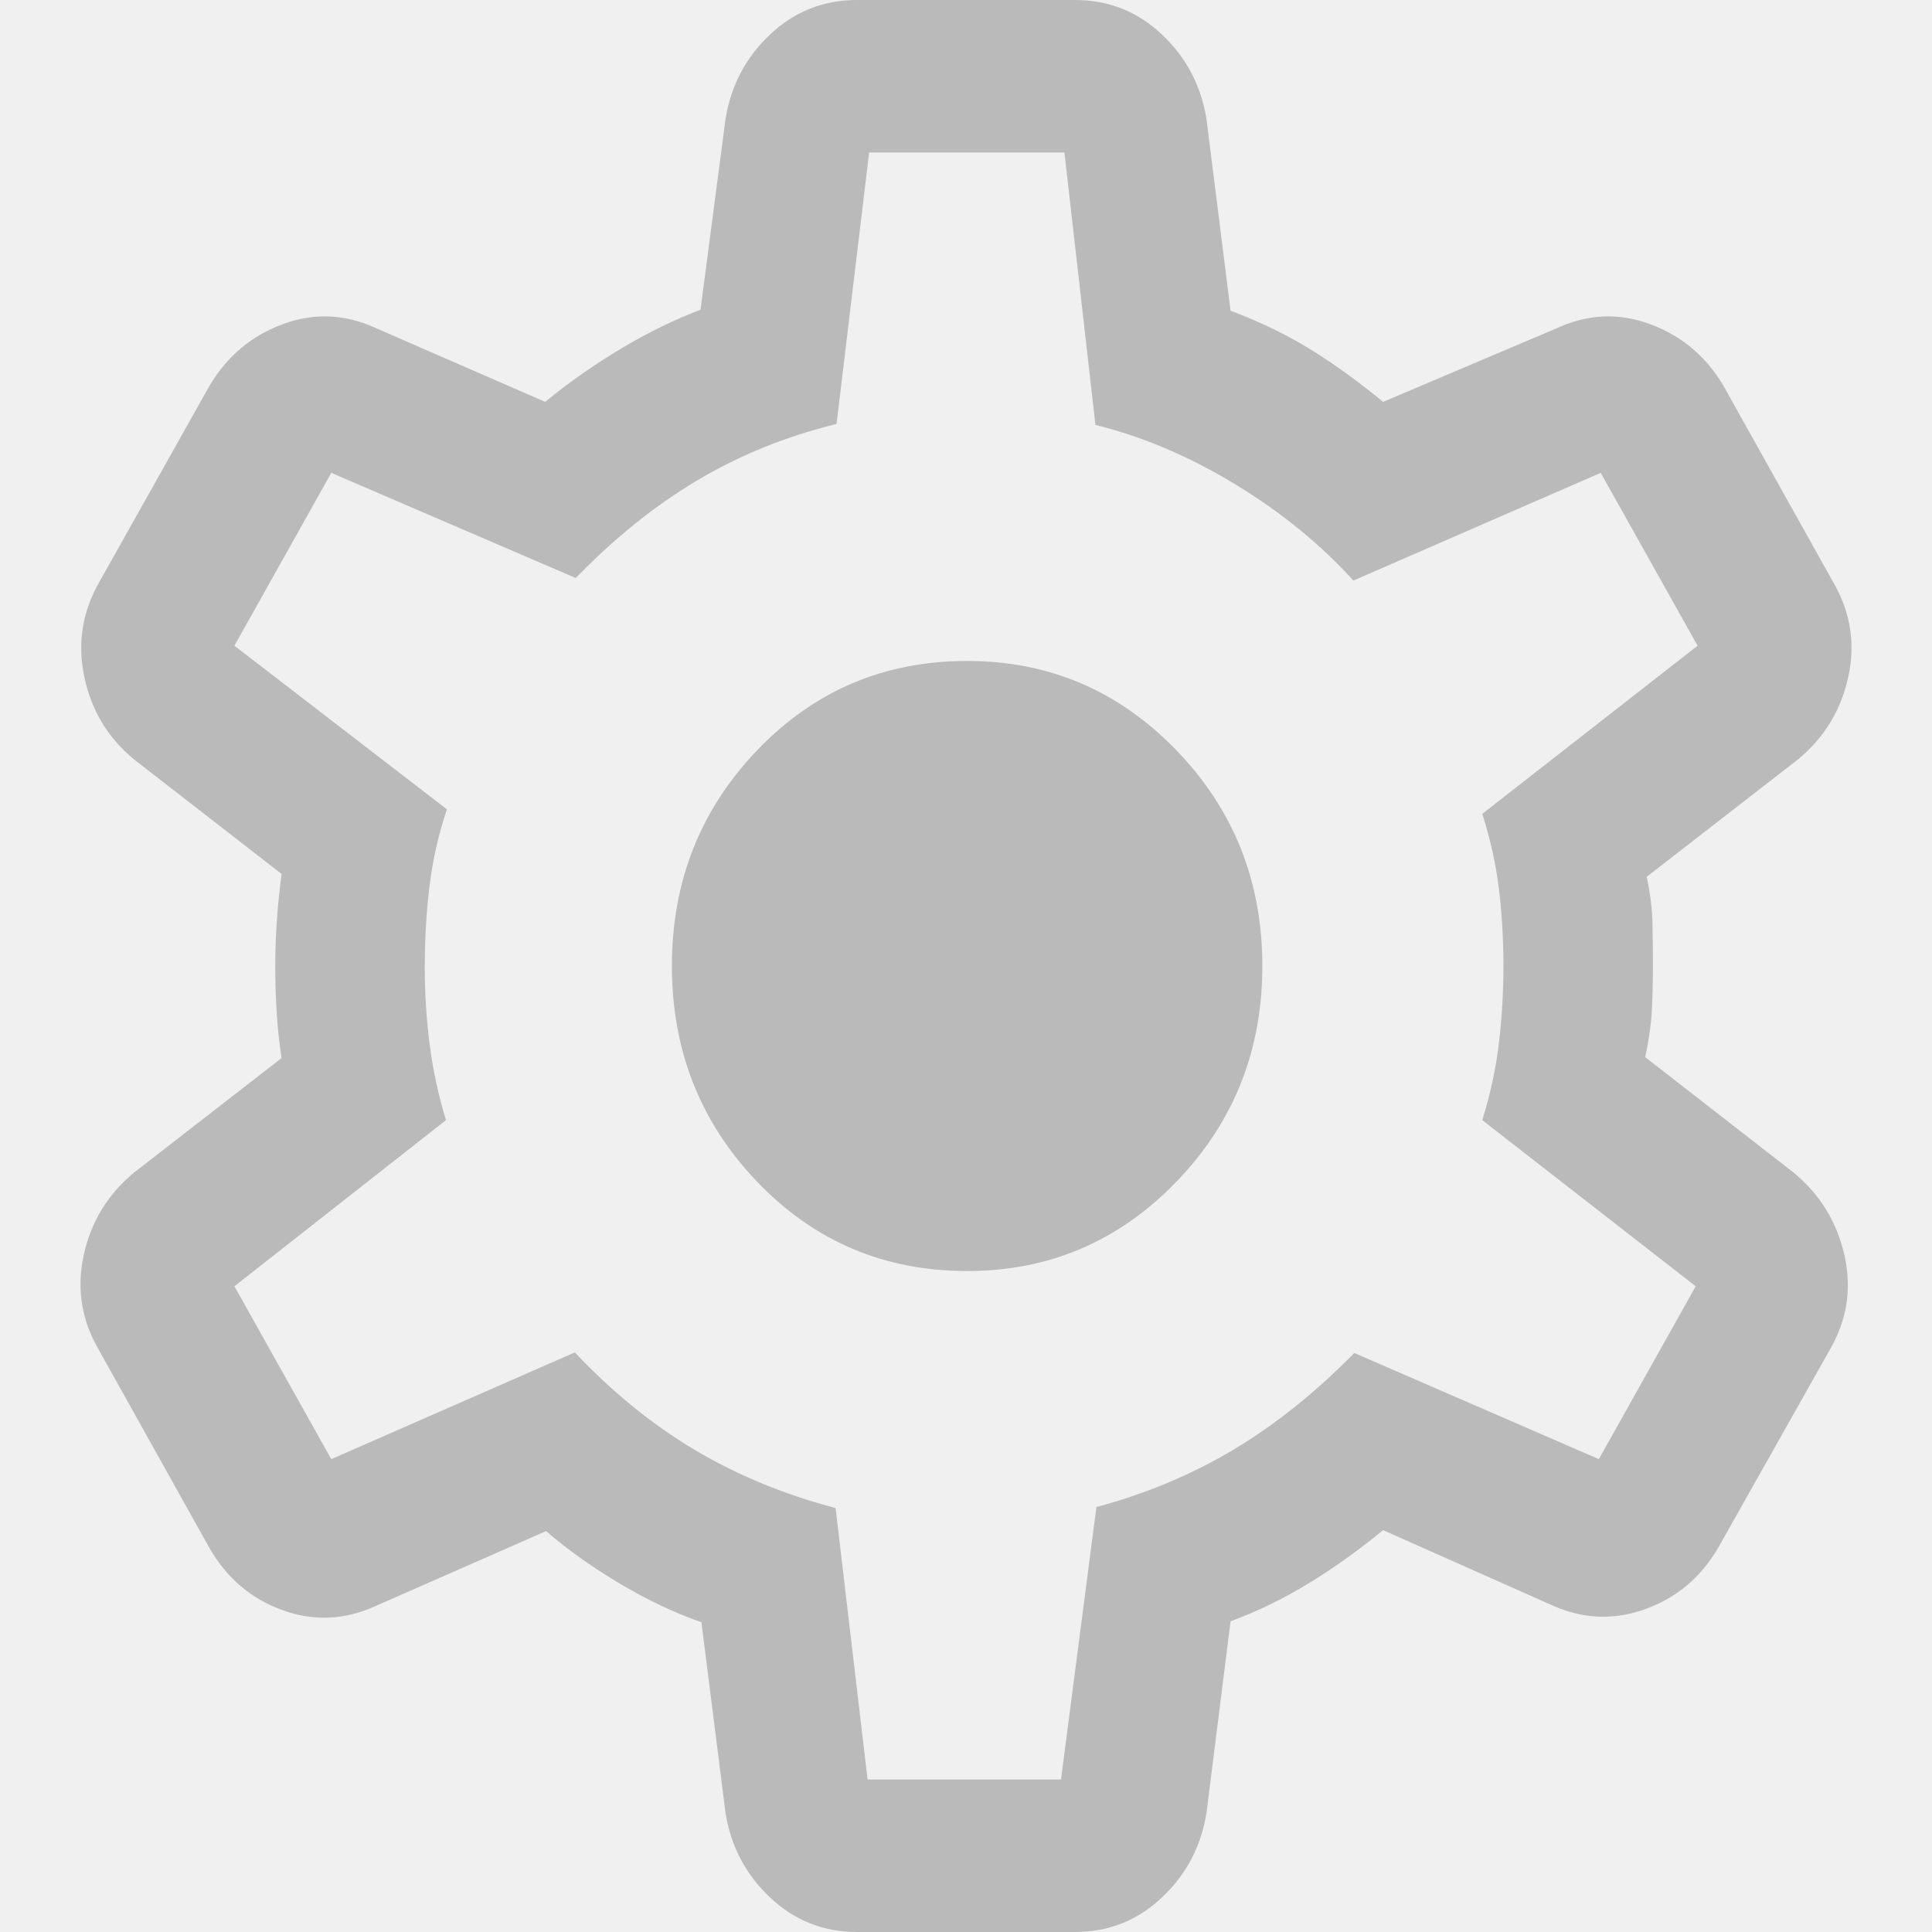
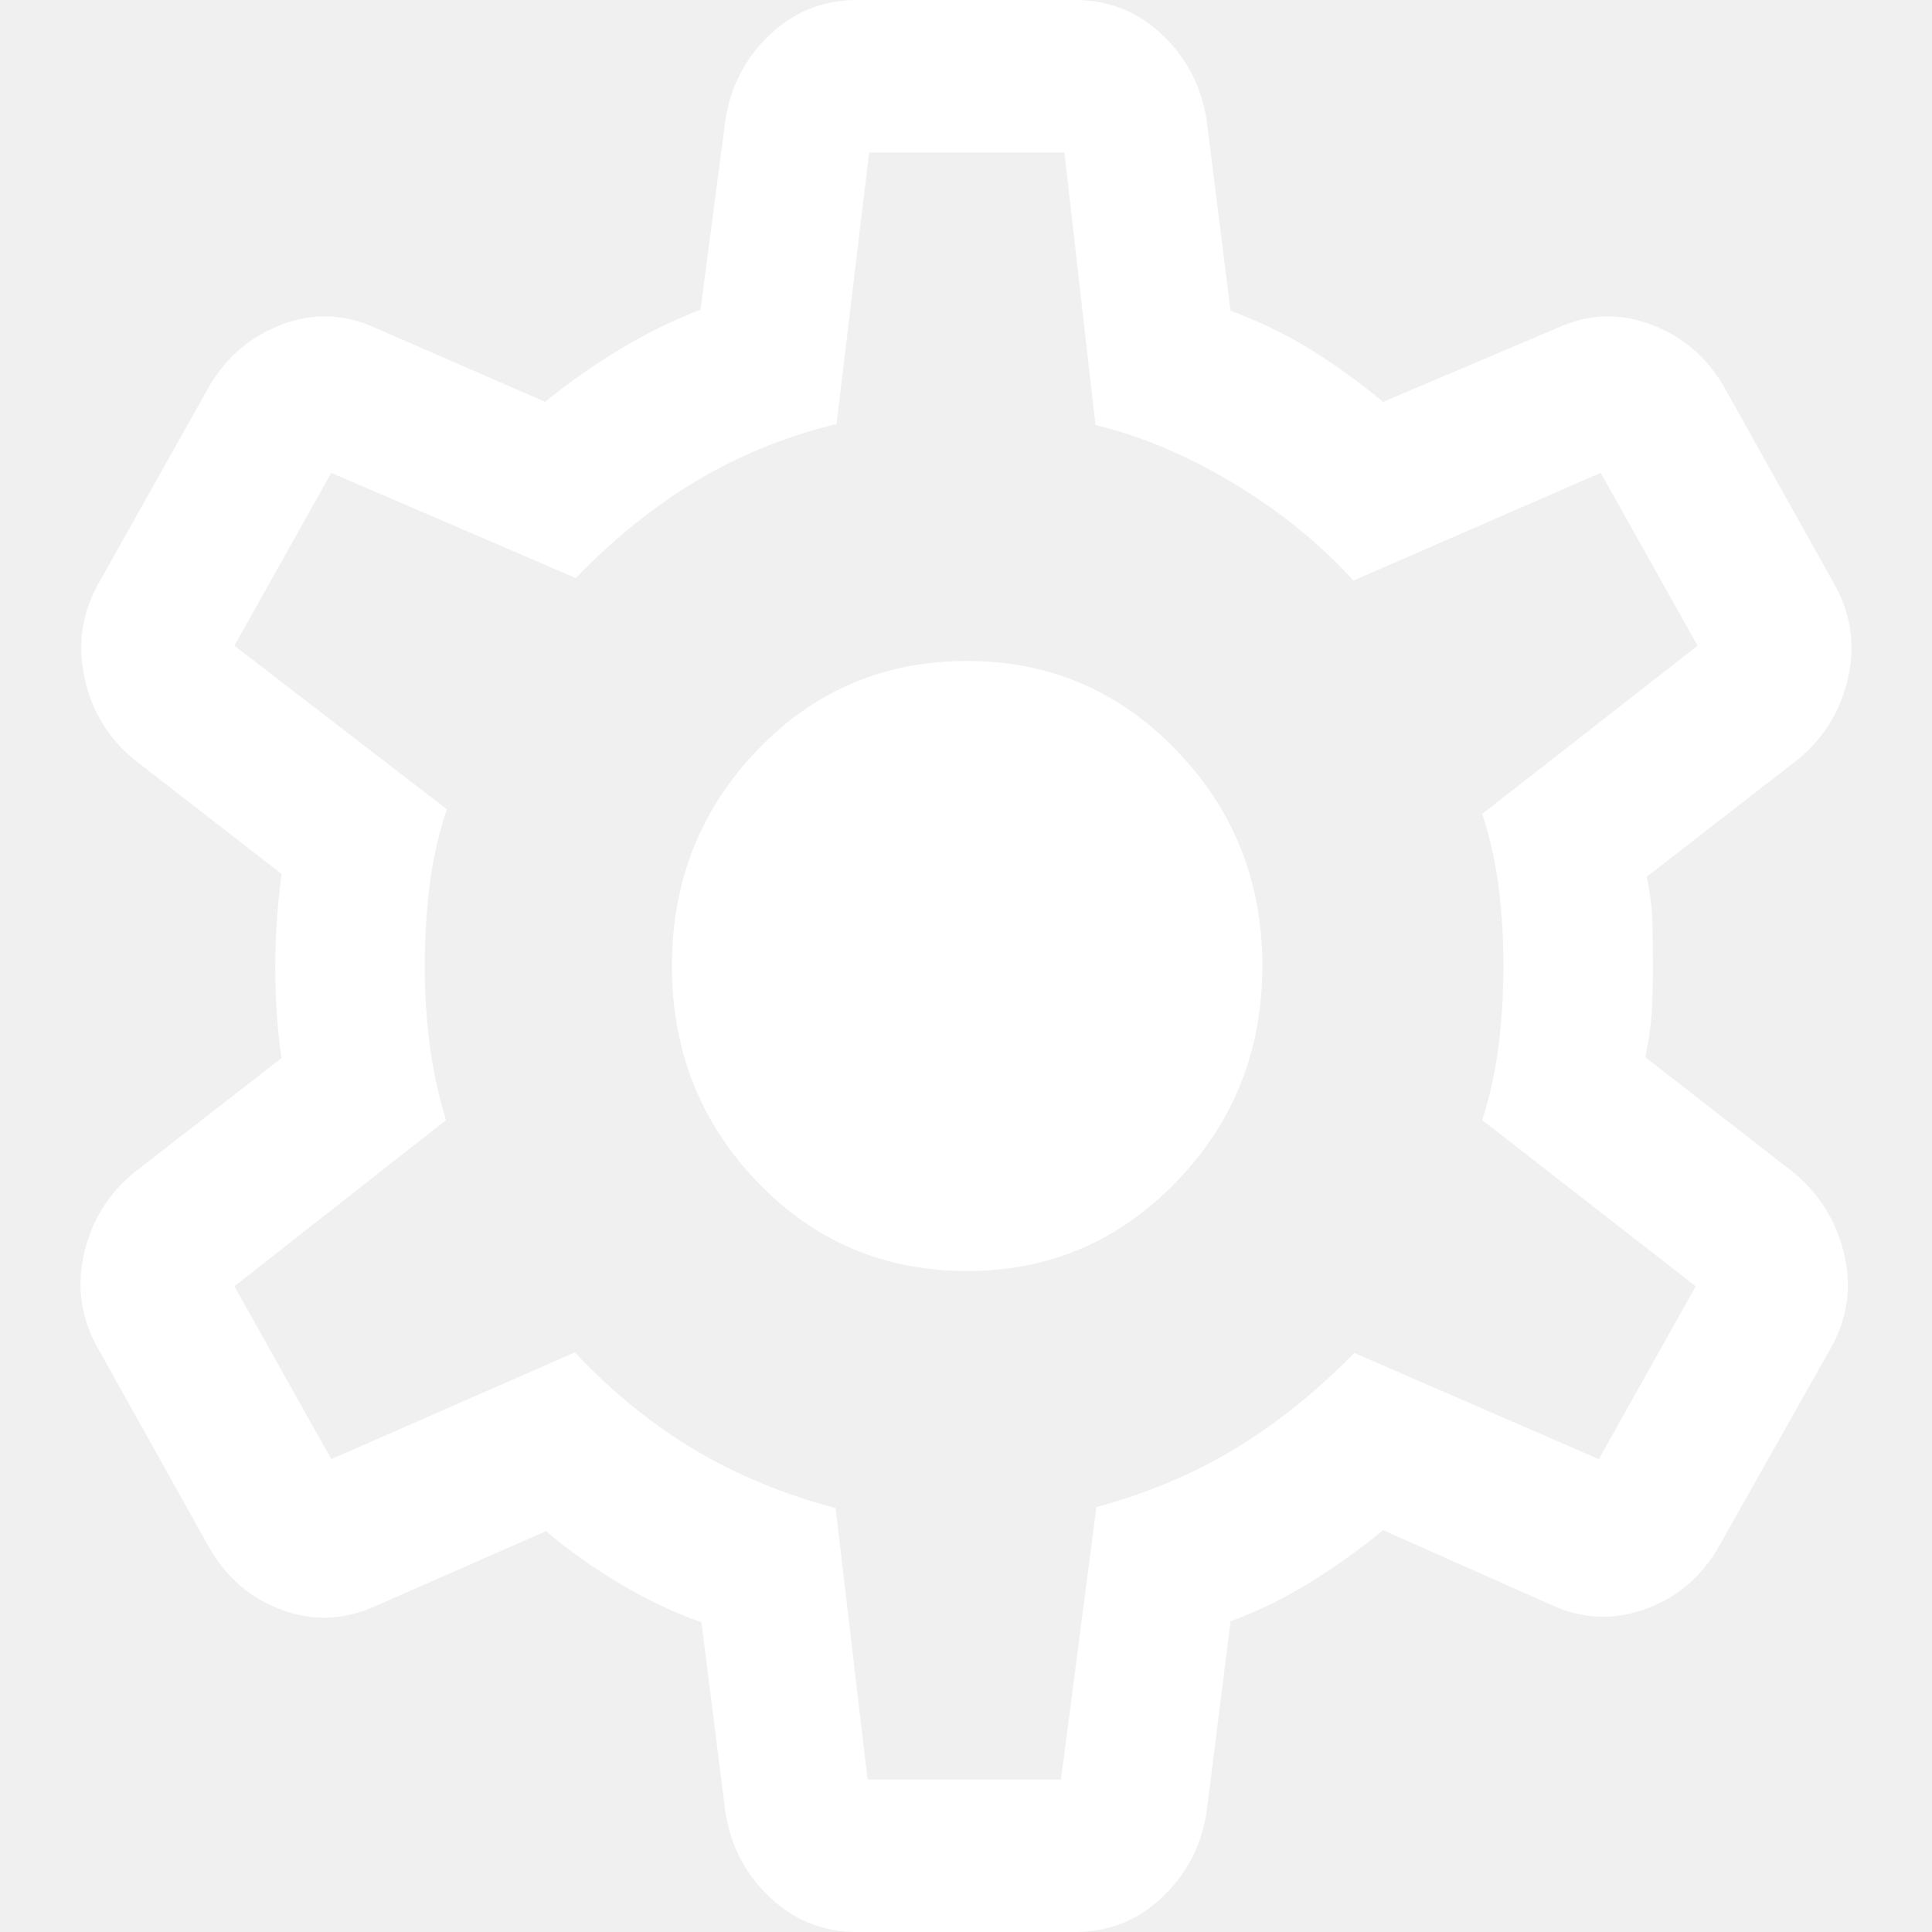
<svg xmlns="http://www.w3.org/2000/svg" width="36" height="36" viewBox="0 0 36 36" fill="none">
-   <mask id="mask0_2_554" style="mask-type:alpha" maskUnits="userSpaceOnUse" x="0" y="0" width="36" height="36">
-     <rect width="36" height="36" fill="#BABABA" />
-   </mask>
-   <g mask="url(#mask0_2_554)">
-     <path d="M15.969 36C15.344 36 14.803 35.786 14.349 35.357C13.894 34.928 13.617 34.401 13.518 33.774L13.07 30.228C12.579 30.058 12.075 29.82 11.559 29.514C11.043 29.208 10.582 28.88 10.175 28.53L6.998 29.926C6.422 30.188 5.843 30.214 5.262 30.002C4.68 29.791 4.228 29.407 3.906 28.851L1.839 25.149C1.517 24.593 1.424 24.004 1.561 23.383C1.697 22.763 2.01 22.251 2.499 21.848L5.246 19.716C5.204 19.434 5.174 19.151 5.156 18.867C5.138 18.583 5.129 18.3 5.129 18.018C5.129 17.749 5.138 17.475 5.156 17.197C5.174 16.918 5.204 16.614 5.246 16.284L2.499 14.152C2.01 13.749 1.7 13.234 1.57 12.607C1.439 11.981 1.535 11.389 1.857 10.833L3.906 7.185C4.228 6.641 4.68 6.261 5.262 6.043C5.843 5.826 6.422 5.848 6.998 6.111L10.158 7.488C10.6 7.126 11.072 6.795 11.574 6.495C12.075 6.195 12.569 5.954 13.053 5.772L13.518 2.226C13.617 1.599 13.894 1.072 14.349 0.643C14.803 0.214 15.344 0 15.969 0H20.031C20.657 0 21.197 0.214 21.651 0.643C22.106 1.072 22.383 1.599 22.482 2.226L22.93 5.79C23.48 5.996 23.977 6.237 24.423 6.513C24.868 6.789 25.318 7.114 25.772 7.488L29.02 6.111C29.595 5.848 30.174 5.826 30.756 6.043C31.338 6.261 31.79 6.641 32.112 7.185L34.161 10.851C34.483 11.407 34.576 11.996 34.439 12.617C34.303 13.237 33.99 13.749 33.501 14.152L30.684 16.338C30.749 16.644 30.785 16.93 30.791 17.197C30.797 17.462 30.8 17.73 30.8 18C30.8 18.257 30.794 18.519 30.782 18.785C30.771 19.051 30.729 19.355 30.656 19.698L33.42 21.848C33.909 22.251 34.225 22.763 34.367 23.383C34.509 24.004 34.419 24.593 34.097 25.149L32.02 28.833C31.698 29.389 31.243 29.773 30.656 29.984C30.068 30.195 29.486 30.17 28.91 29.907L25.772 28.512C25.318 28.886 24.855 29.217 24.382 29.505C23.91 29.793 23.426 30.028 22.93 30.21L22.482 33.774C22.383 34.401 22.106 34.928 21.651 35.357C21.197 35.786 20.657 36 20.031 36H15.969ZM16.166 33.158H19.77L20.43 28.082C21.365 27.83 22.22 27.471 22.995 27.006C23.77 26.54 24.517 25.942 25.236 25.211L29.792 27.189L31.597 23.968L27.62 20.872C27.773 20.381 27.876 19.9 27.931 19.428C27.987 18.957 28.014 18.481 28.014 18C28.014 17.507 27.987 17.031 27.931 16.572C27.876 16.113 27.773 15.644 27.62 15.165L31.632 12.032L29.827 8.811L25.218 10.818C24.604 10.14 23.869 9.542 23.013 9.022C22.156 8.502 21.289 8.134 20.412 7.918L19.834 2.842H16.195L15.588 7.9C14.652 8.128 13.789 8.478 12.996 8.949C12.204 9.42 11.448 10.028 10.729 10.771L6.173 8.811L4.368 12.032L8.328 15.081C8.175 15.531 8.068 15.998 8.007 16.484C7.946 16.97 7.915 17.481 7.915 18.018C7.915 18.511 7.946 18.995 8.007 19.468C8.068 19.942 8.169 20.41 8.31 20.872L4.368 23.968L6.173 27.189L10.711 25.2C11.407 25.938 12.151 26.543 12.943 27.015C13.736 27.486 14.611 27.848 15.57 28.1L16.166 33.158ZM18.021 23.684C19.547 23.684 20.845 23.131 21.916 22.024C22.987 20.918 23.522 19.576 23.522 18C23.522 16.424 22.987 15.082 21.916 13.976C20.845 12.869 19.547 12.316 18.021 12.316C16.477 12.316 15.174 12.869 14.112 13.976C13.051 15.082 12.52 16.424 12.52 18C12.52 19.576 13.051 20.918 14.112 22.024C15.174 23.131 16.477 23.684 18.021 23.684Z" fill="#BABABA" />
+   <g id="ic/settings">
+     <mask id="mask0_180_2217" style="mask-type:alpha" maskUnits="userSpaceOnUse" x="0" y="0" width="36" height="36">
+       <rect id="Bounding box" width="36" height="36" fill="#BABABA" />
+     </mask>
+     <g mask="url(#mask0_180_2217)">
+       <path id="settings" d="M15.969 36C15.344 36 14.803 35.786 14.349 35.357C13.894 34.928 13.617 34.401 13.518 33.774L13.07 30.228C12.579 30.058 12.075 29.82 11.559 29.514C11.043 29.208 10.582 28.88 10.175 28.53L6.998 29.926C6.422 30.188 5.843 30.214 5.262 30.002C4.68 29.791 4.228 29.407 3.906 28.851L1.839 25.149C1.517 24.593 1.424 24.004 1.561 23.383C1.697 22.763 2.01 22.251 2.499 21.848L5.246 19.716C5.204 19.434 5.174 19.151 5.156 18.867C5.138 18.583 5.129 18.3 5.129 18.018C5.129 17.749 5.138 17.475 5.156 17.197C5.174 16.918 5.204 16.614 5.246 16.284L2.499 14.152C2.01 13.749 1.7 13.234 1.57 12.607C1.439 11.981 1.535 11.389 1.857 10.833L3.906 7.185C4.228 6.641 4.68 6.261 5.262 6.043C5.843 5.826 6.422 5.848 6.998 6.111L10.158 7.488C10.6 7.126 11.072 6.795 11.574 6.495C12.075 6.195 12.569 5.954 13.053 5.772L13.518 2.226C13.617 1.599 13.894 1.072 14.349 0.643C14.803 0.214 15.344 0 15.969 0H20.031C20.657 0 21.197 0.214 21.651 0.643C22.106 1.072 22.383 1.599 22.482 2.226L22.93 5.79C23.48 5.996 23.977 6.237 24.423 6.513C24.868 6.789 25.318 7.114 25.772 7.488L29.02 6.111C29.595 5.848 30.174 5.826 30.756 6.043C31.338 6.261 31.79 6.641 32.112 7.185L34.161 10.851C34.483 11.407 34.576 11.996 34.439 12.617C34.303 13.237 33.99 13.749 33.501 14.152L30.684 16.338C30.749 16.644 30.785 16.93 30.791 17.197C30.797 17.462 30.8 17.73 30.8 18C30.8 18.257 30.794 18.519 30.782 18.785C30.771 19.051 30.729 19.355 30.656 19.698L33.42 21.848C33.909 22.251 34.225 22.763 34.367 23.383C34.509 24.004 34.419 24.593 34.097 25.149L32.02 28.833C31.698 29.389 31.243 29.773 30.656 29.984C30.068 30.195 29.486 30.17 28.91 29.907L25.772 28.512C25.318 28.886 24.855 29.217 24.382 29.505C23.91 29.793 23.426 30.028 22.93 30.21L22.482 33.774C22.383 34.401 22.106 34.928 21.651 35.357C21.197 35.786 20.657 36 20.031 36H15.969ZM16.166 33.158H19.77L20.43 28.082C21.365 27.83 22.22 27.471 22.995 27.006C23.77 26.54 24.517 25.942 25.236 25.211L29.792 27.189L31.597 23.968L27.62 20.872C27.773 20.381 27.876 19.9 27.931 19.428C27.987 18.957 28.014 18.481 28.014 18C28.014 17.507 27.987 17.031 27.931 16.572C27.876 16.113 27.773 15.644 27.62 15.165L31.632 12.032L29.827 8.811L25.218 10.818C24.604 10.14 23.869 9.542 23.013 9.022C22.156 8.502 21.289 8.134 20.412 7.918L19.834 2.842H16.195L15.588 7.9C14.652 8.128 13.789 8.478 12.996 8.949C12.204 9.42 11.448 10.028 10.729 10.771L6.173 8.811L4.368 12.032L8.328 15.081C8.175 15.531 8.068 15.998 8.007 16.484C7.946 16.97 7.915 17.481 7.915 18.018C7.915 18.511 7.946 18.995 8.007 19.468C8.068 19.942 8.169 20.41 8.31 20.872L4.368 23.968L6.173 27.189L10.711 25.2C11.407 25.938 12.151 26.543 12.943 27.015C13.736 27.486 14.611 27.848 15.57 28.1L16.166 33.158ZM18.021 23.684C19.547 23.684 20.845 23.131 21.916 22.024C22.987 20.918 23.522 19.576 23.522 18C23.522 16.424 22.987 15.082 21.916 13.976C20.845 12.869 19.547 12.316 18.021 12.316C16.477 12.316 15.174 12.869 14.112 13.976C13.051 15.082 12.52 16.424 12.52 18C12.52 19.576 13.051 20.918 14.112 22.024C15.174 23.131 16.477 23.684 18.021 23.684Z" fill="white" />
+     </g>
  </g>
</svg>
